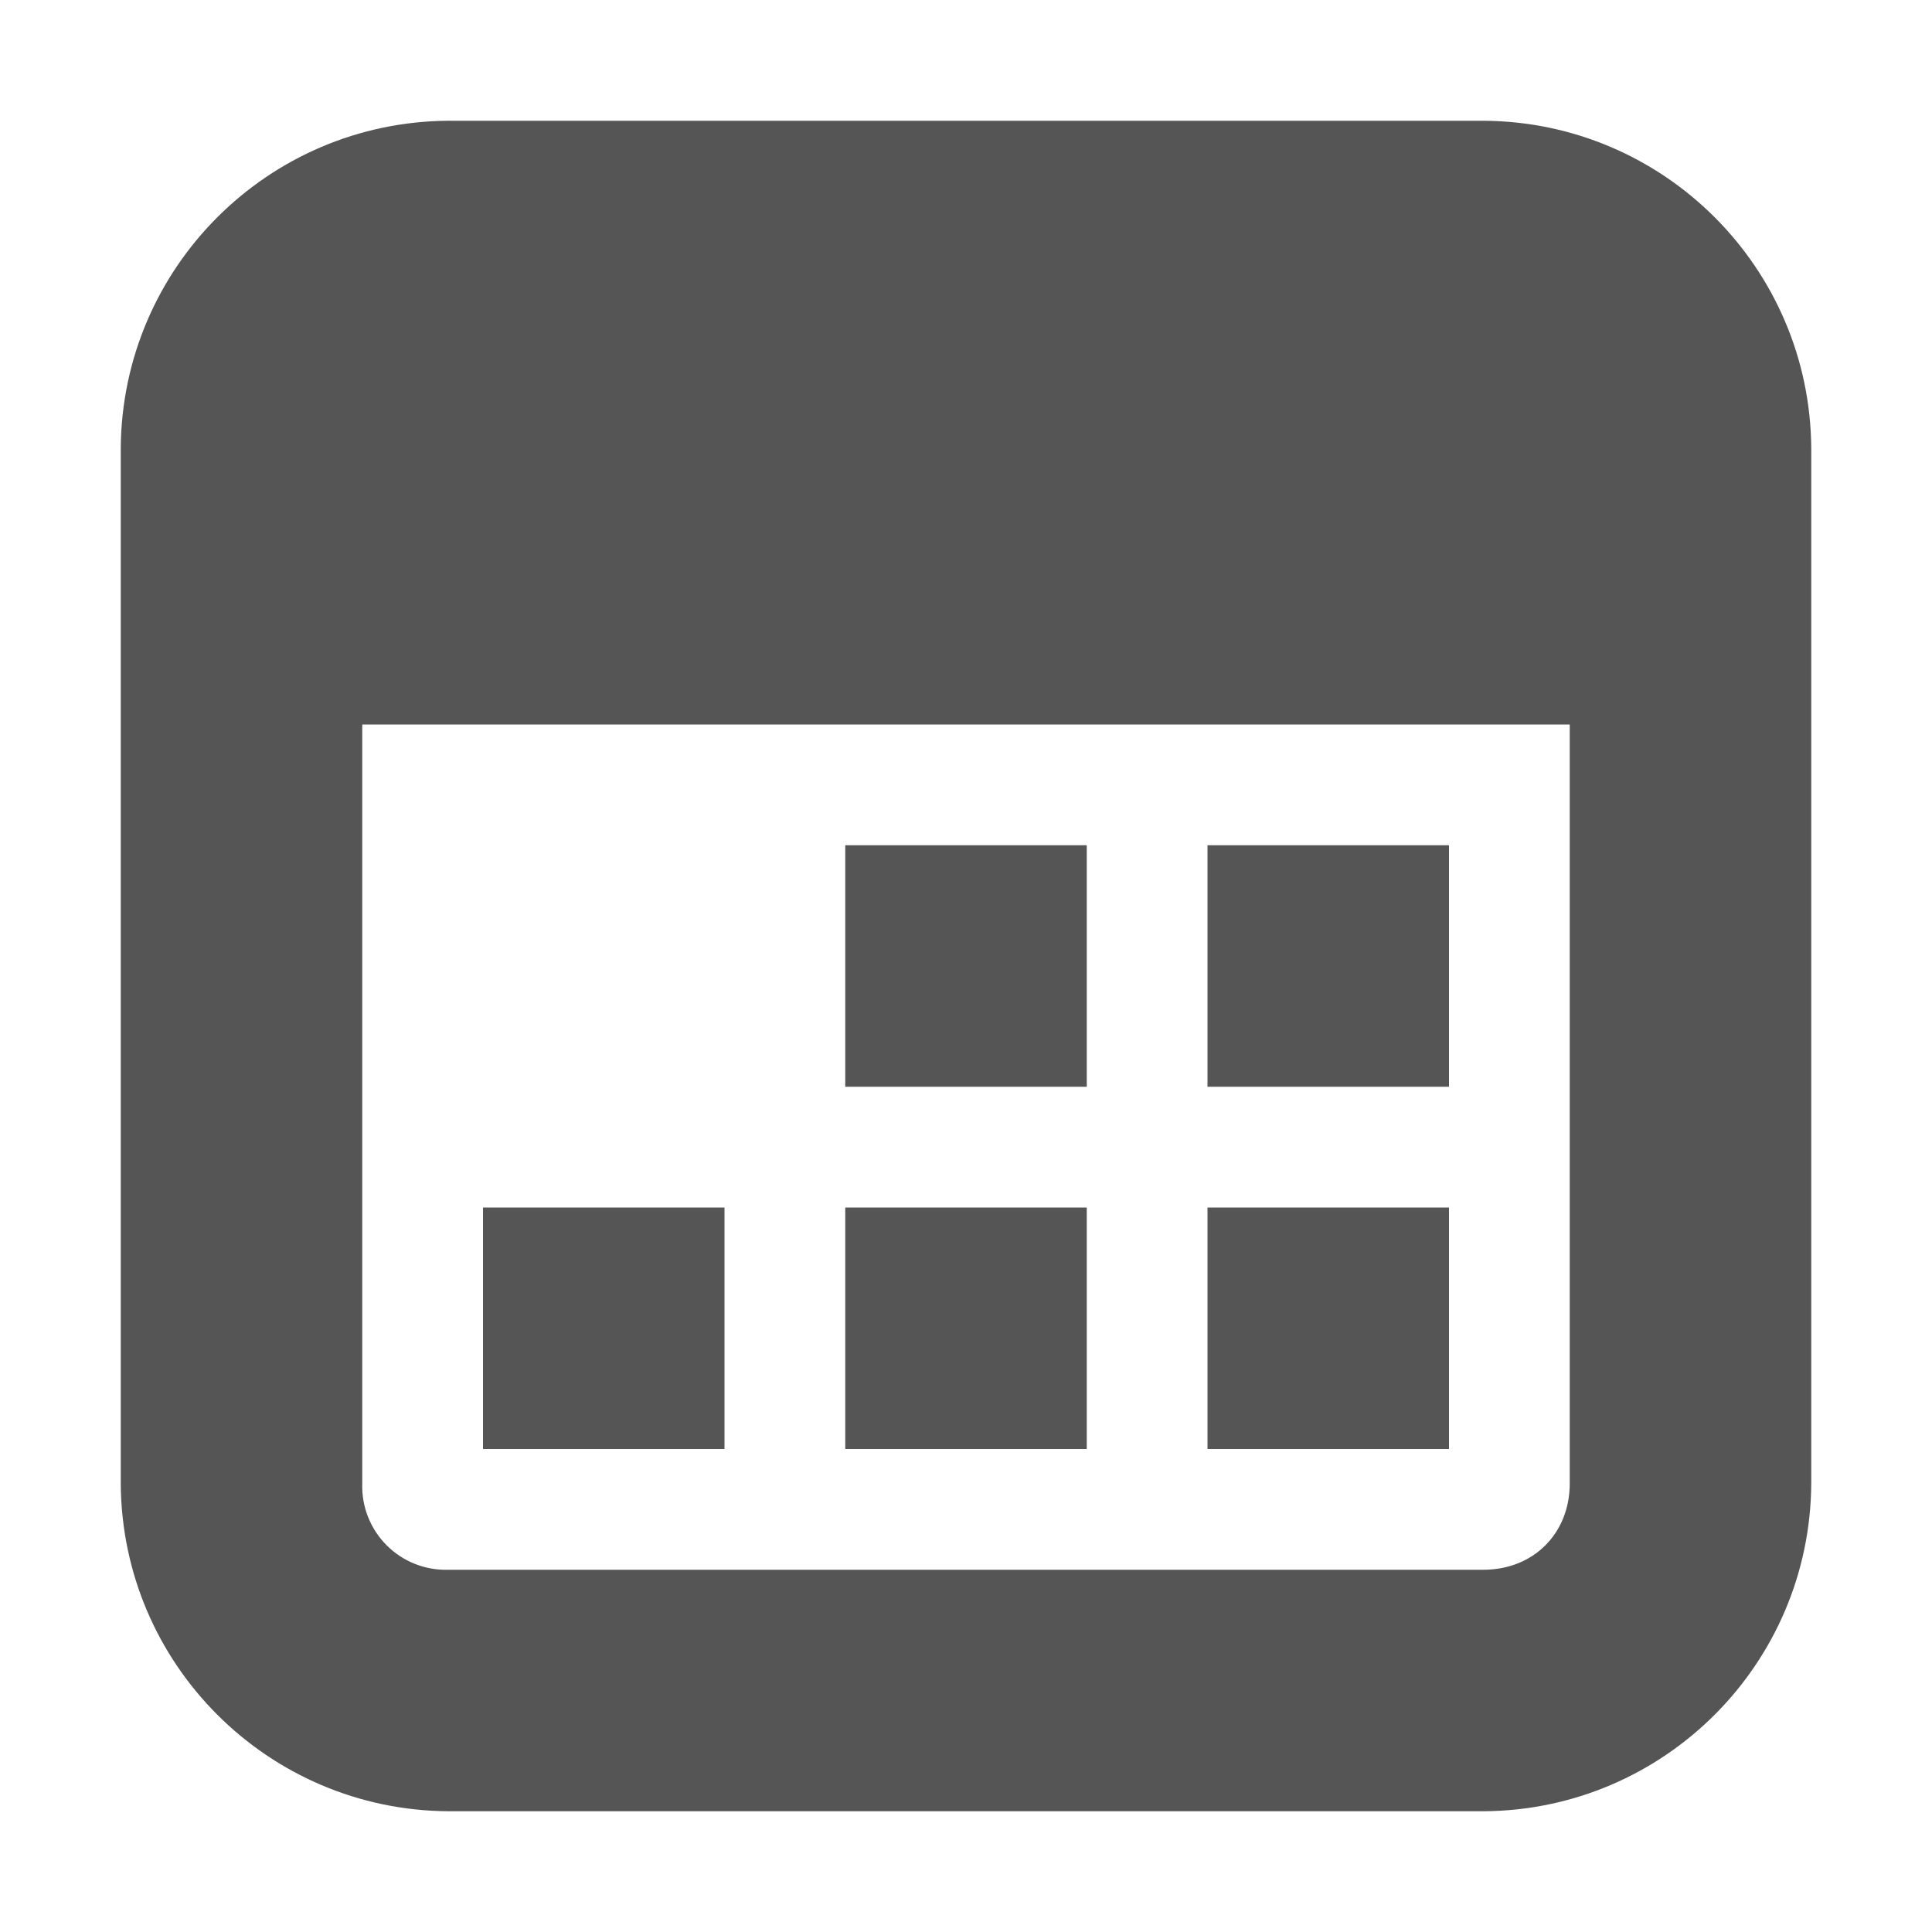
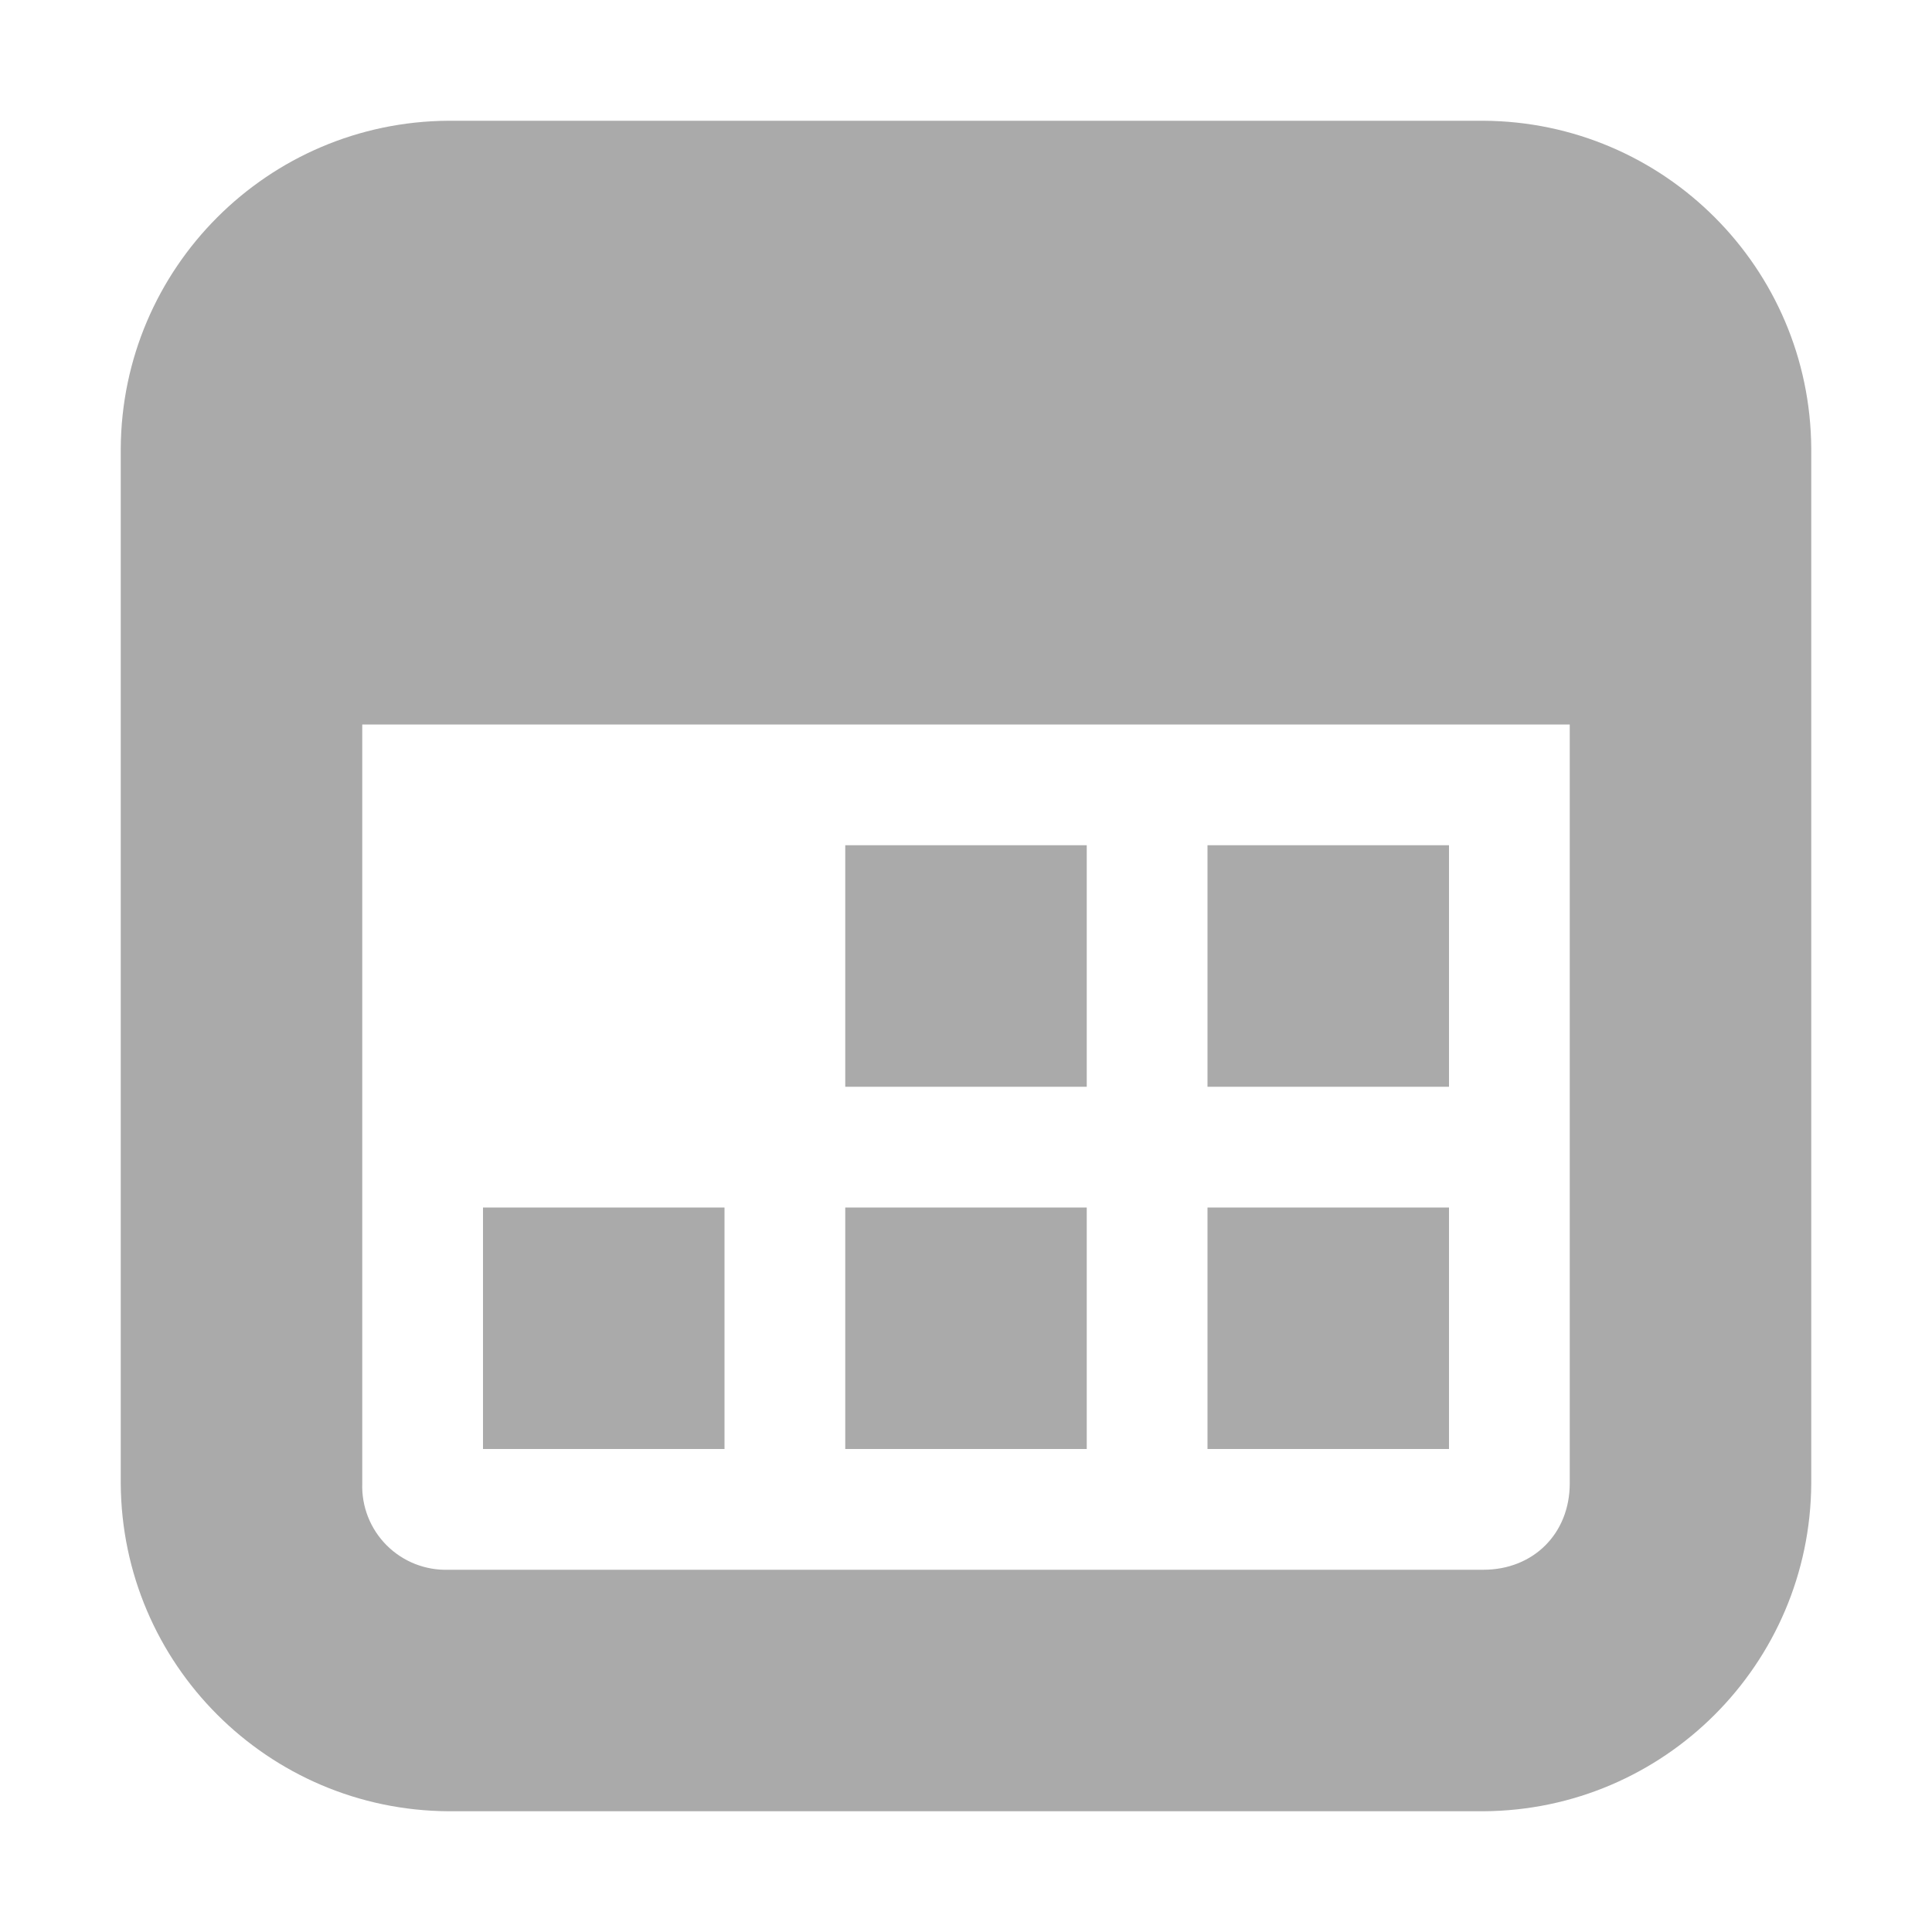
<svg xmlns="http://www.w3.org/2000/svg" version="1.1" viewBox="0 0 16 16">
-   <path d="m4 10h2v2h-2zm6 0h2v2h-2zm-3 0h2v2h-2zm3-3h2v2h-2zm-3 0h2v2h-2zm-3.285-6a2.73 2.73 0 0 0-2.715 2.715v8.57a2.73 2.73 0 0 0 2.715 2.715h8.57a2.73 2.73 0 0 0 2.715-2.715v-8.57a2.73 2.73 0 0 0-2.715-2.715zm-0.715 5h10v6.285c0 0.414-0.3 0.715-0.715 0.715h-8.57a0.692 0.692 0 0 1-0.715-0.715z" fill="#555555" />
+   <path d="m4 10h2v2h-2zm6 0h2v2h-2zm-3 0h2v2h-2zm3-3h2v2h-2zm-3 0h2v2h-2zm-3.285-6a2.73 2.73 0 0 0-2.715 2.715v8.57a2.73 2.73 0 0 0 2.715 2.715h8.57a2.73 2.73 0 0 0 2.715-2.715v-8.57a2.73 2.73 0 0 0-2.715-2.715zm-0.715 5h10v6.285c0 0.414-0.3 0.715-0.715 0.715h-8.57a0.692 0.692 0 0 1-0.715-0.715z" fill="#aaaaaa" />
</svg>
